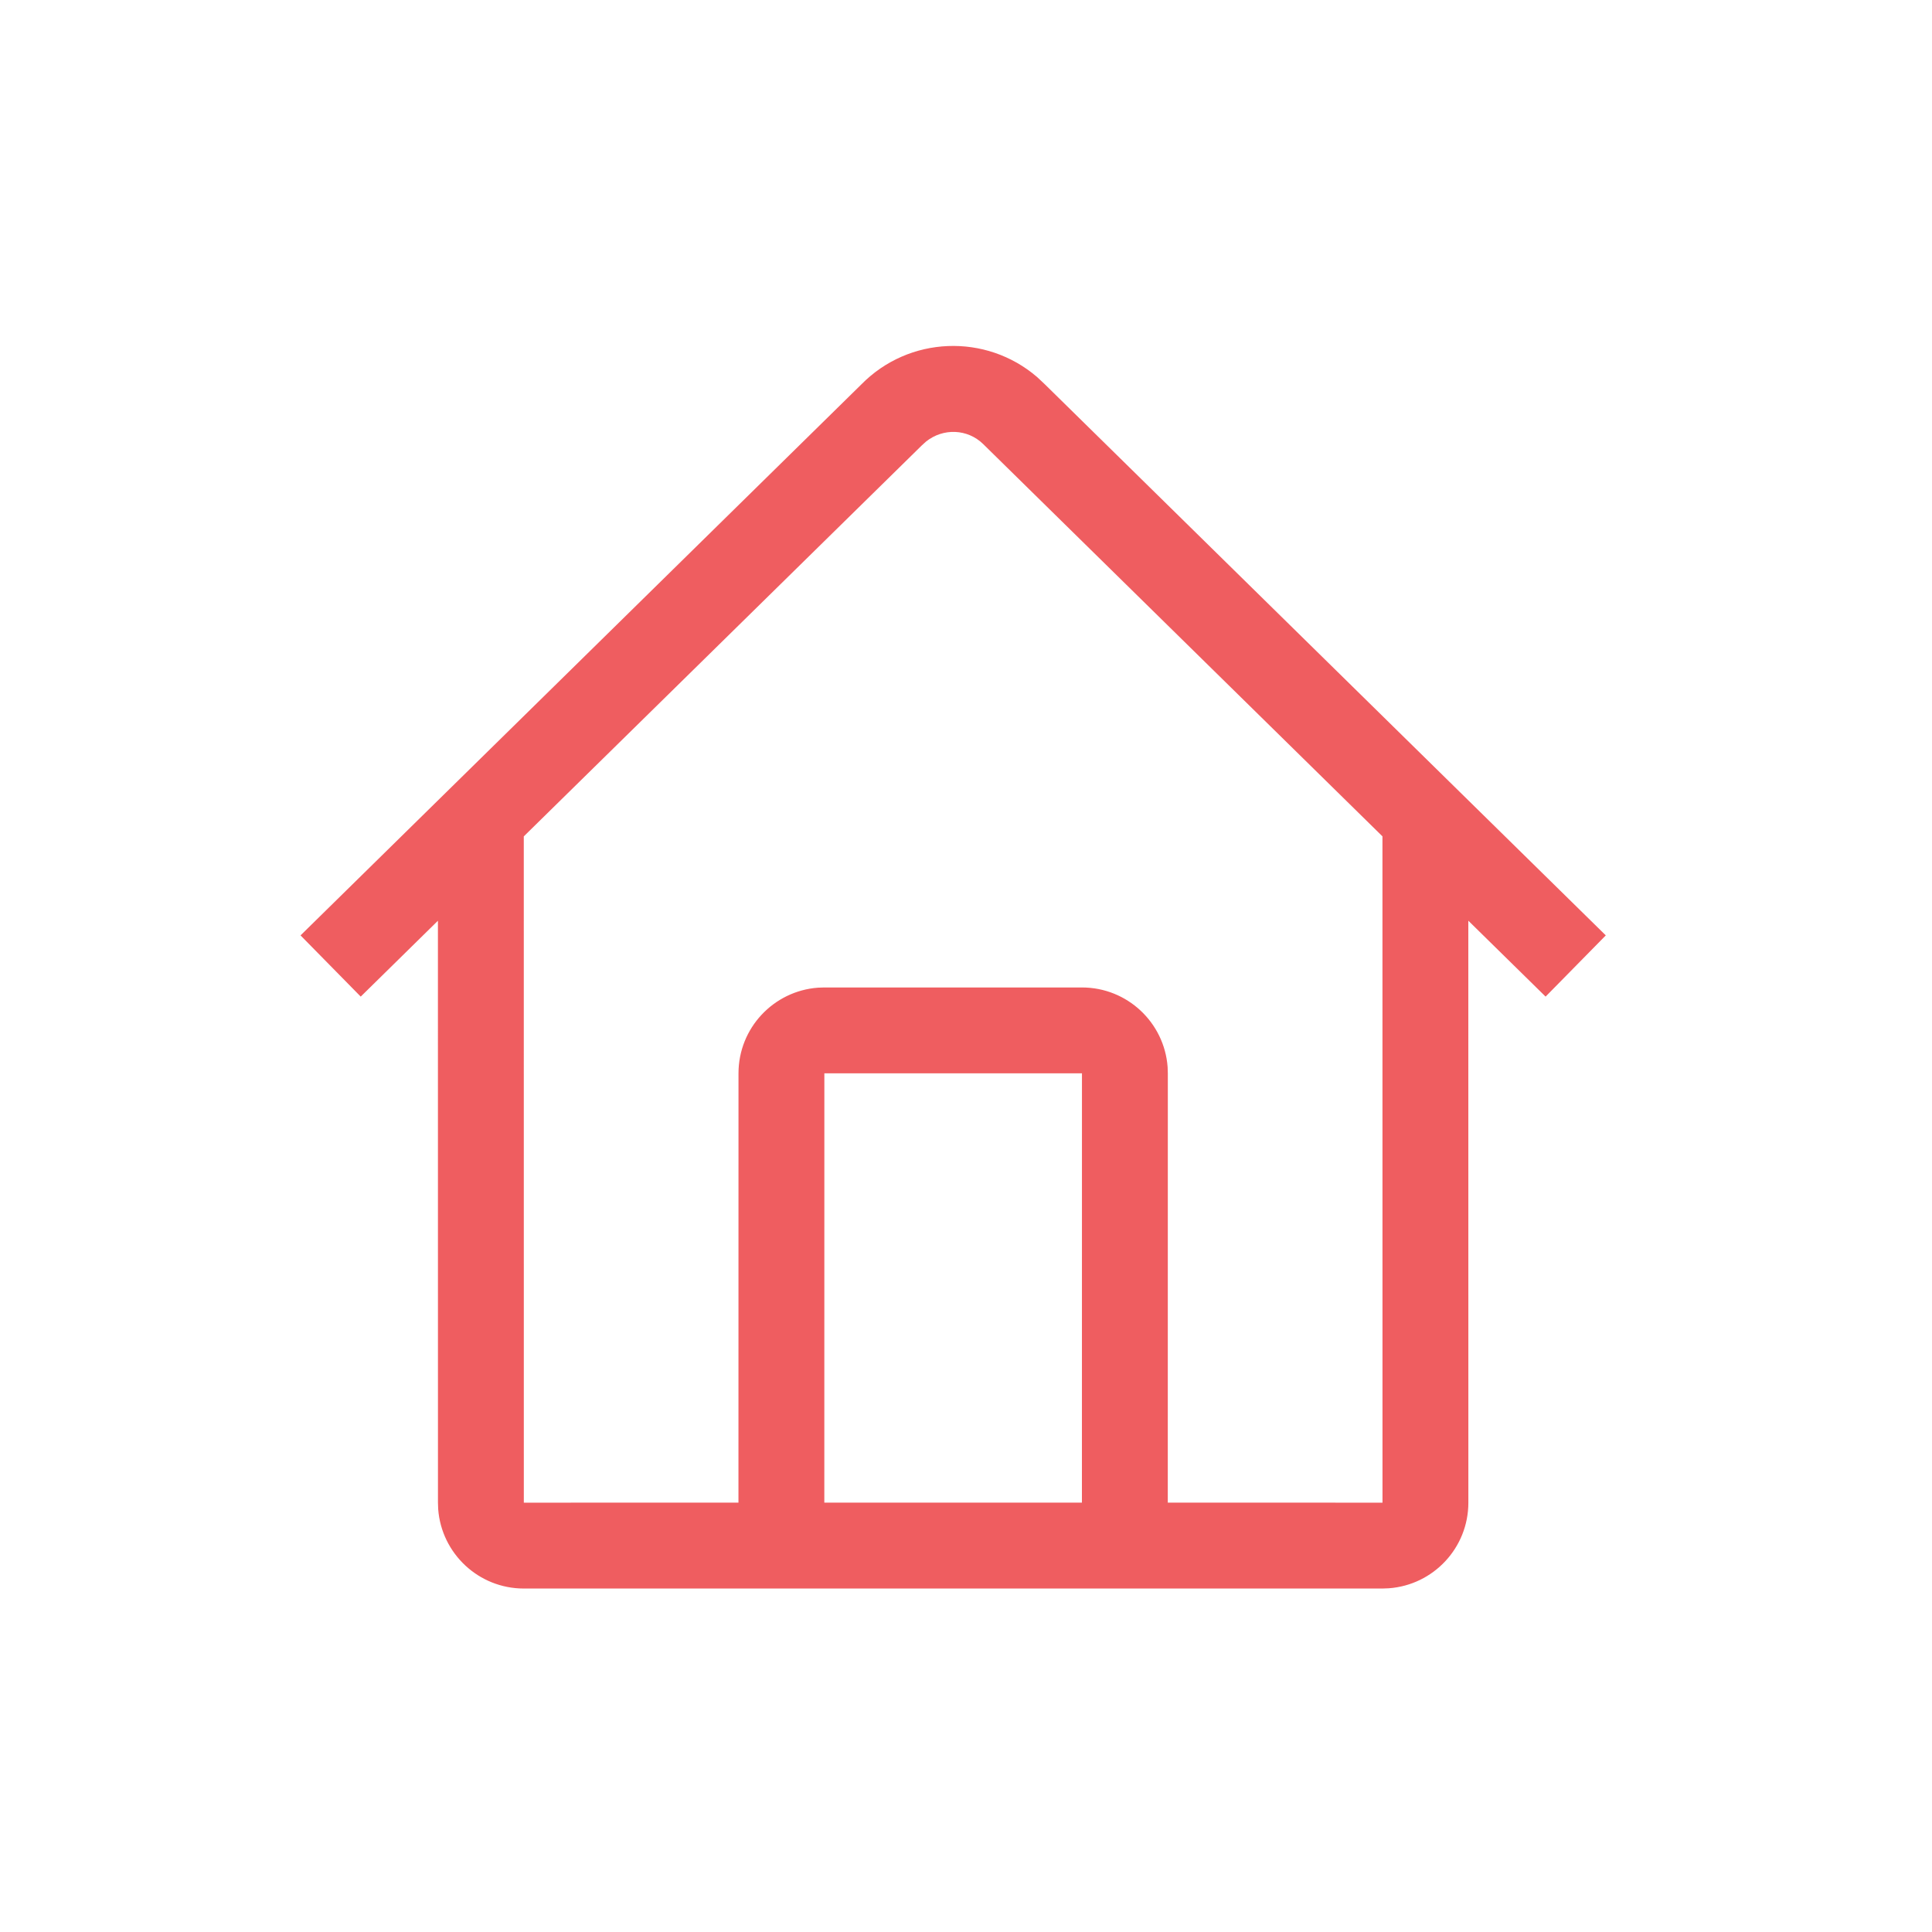
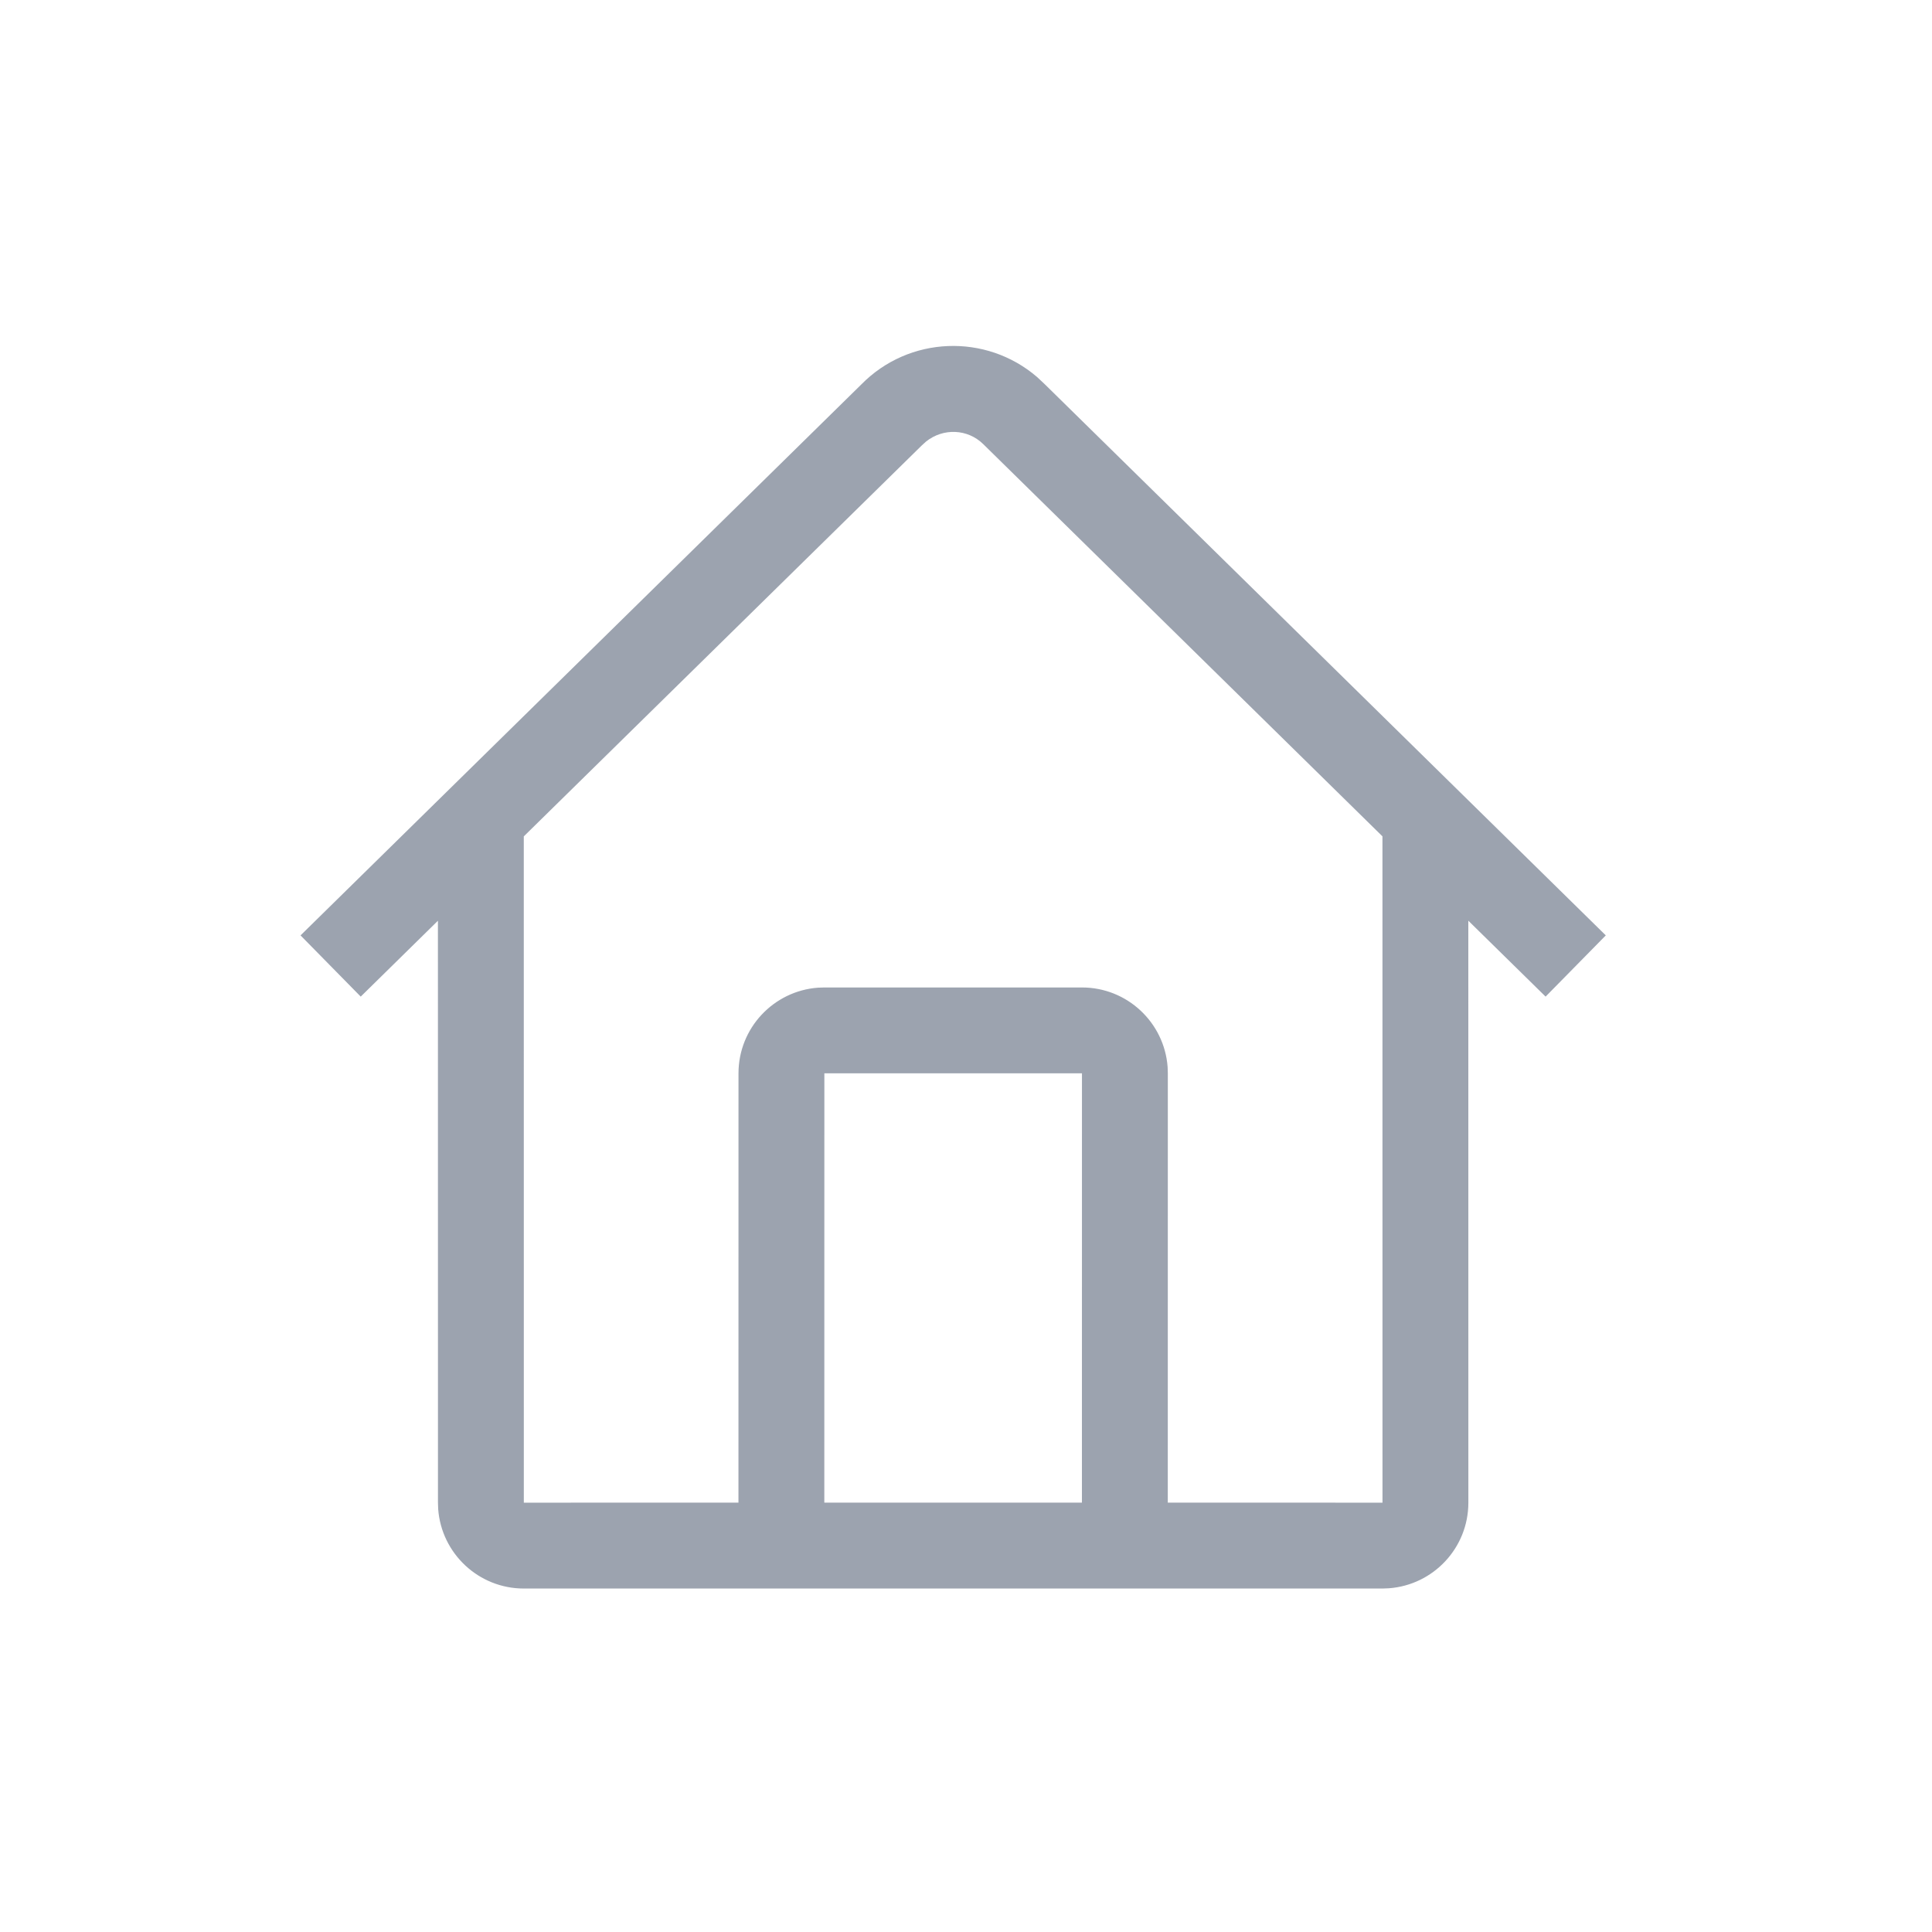
<svg xmlns="http://www.w3.org/2000/svg" width="45" height="45" viewBox="0 0 45 45" fill="none">
-   <path d="M24.155 8.781L24.33 8.945L37.402 21.787L36 23.213L34.2 21.445L34.201 35C34.201 36.054 33.385 36.918 32.35 36.994L32.201 37H12.201C11.147 37 10.283 36.184 10.206 35.149L10.201 35L10.2 21.446L8.402 23.213L7 21.787L20.058 8.958C21.171 7.822 22.966 7.759 24.155 8.781ZM21.569 10.285L21.473 10.372L12.2 19.481L12.201 35L17.2 34.999L17.201 25C17.201 23.946 18.017 23.082 19.052 23.005L19.201 23H25.201C26.255 23 27.119 23.816 27.196 24.851L27.201 25L27.2 34.999L32.201 35L32.2 19.48L22.901 10.344C22.537 9.987 21.969 9.965 21.569 10.285ZM25.201 25H19.201L19.2 34.999H25.2L25.201 25Z" fill="#EF5D60" />
+   <path d="M24.155 8.781L24.33 8.945L37.402 21.787L36 23.213L34.2 21.445L34.201 35C34.201 36.054 33.385 36.918 32.35 36.994L32.201 37H12.201C11.147 37 10.283 36.184 10.206 35.149L10.201 35L10.2 21.446L8.402 23.213L7 21.787L20.058 8.958C21.171 7.822 22.966 7.759 24.155 8.781ZM21.569 10.285L21.473 10.372L12.2 19.481L12.201 35L17.2 34.999L17.201 25C17.201 23.946 18.017 23.082 19.052 23.005L19.201 23H25.201C26.255 23 27.119 23.816 27.196 24.851L27.201 25L27.2 34.999L32.201 35L32.2 19.48L22.901 10.344C22.537 9.987 21.969 9.965 21.569 10.285ZM25.201 25H19.201L19.2 34.999H25.2L25.201 25Z" fill="#9ca3af" />
</svg>
